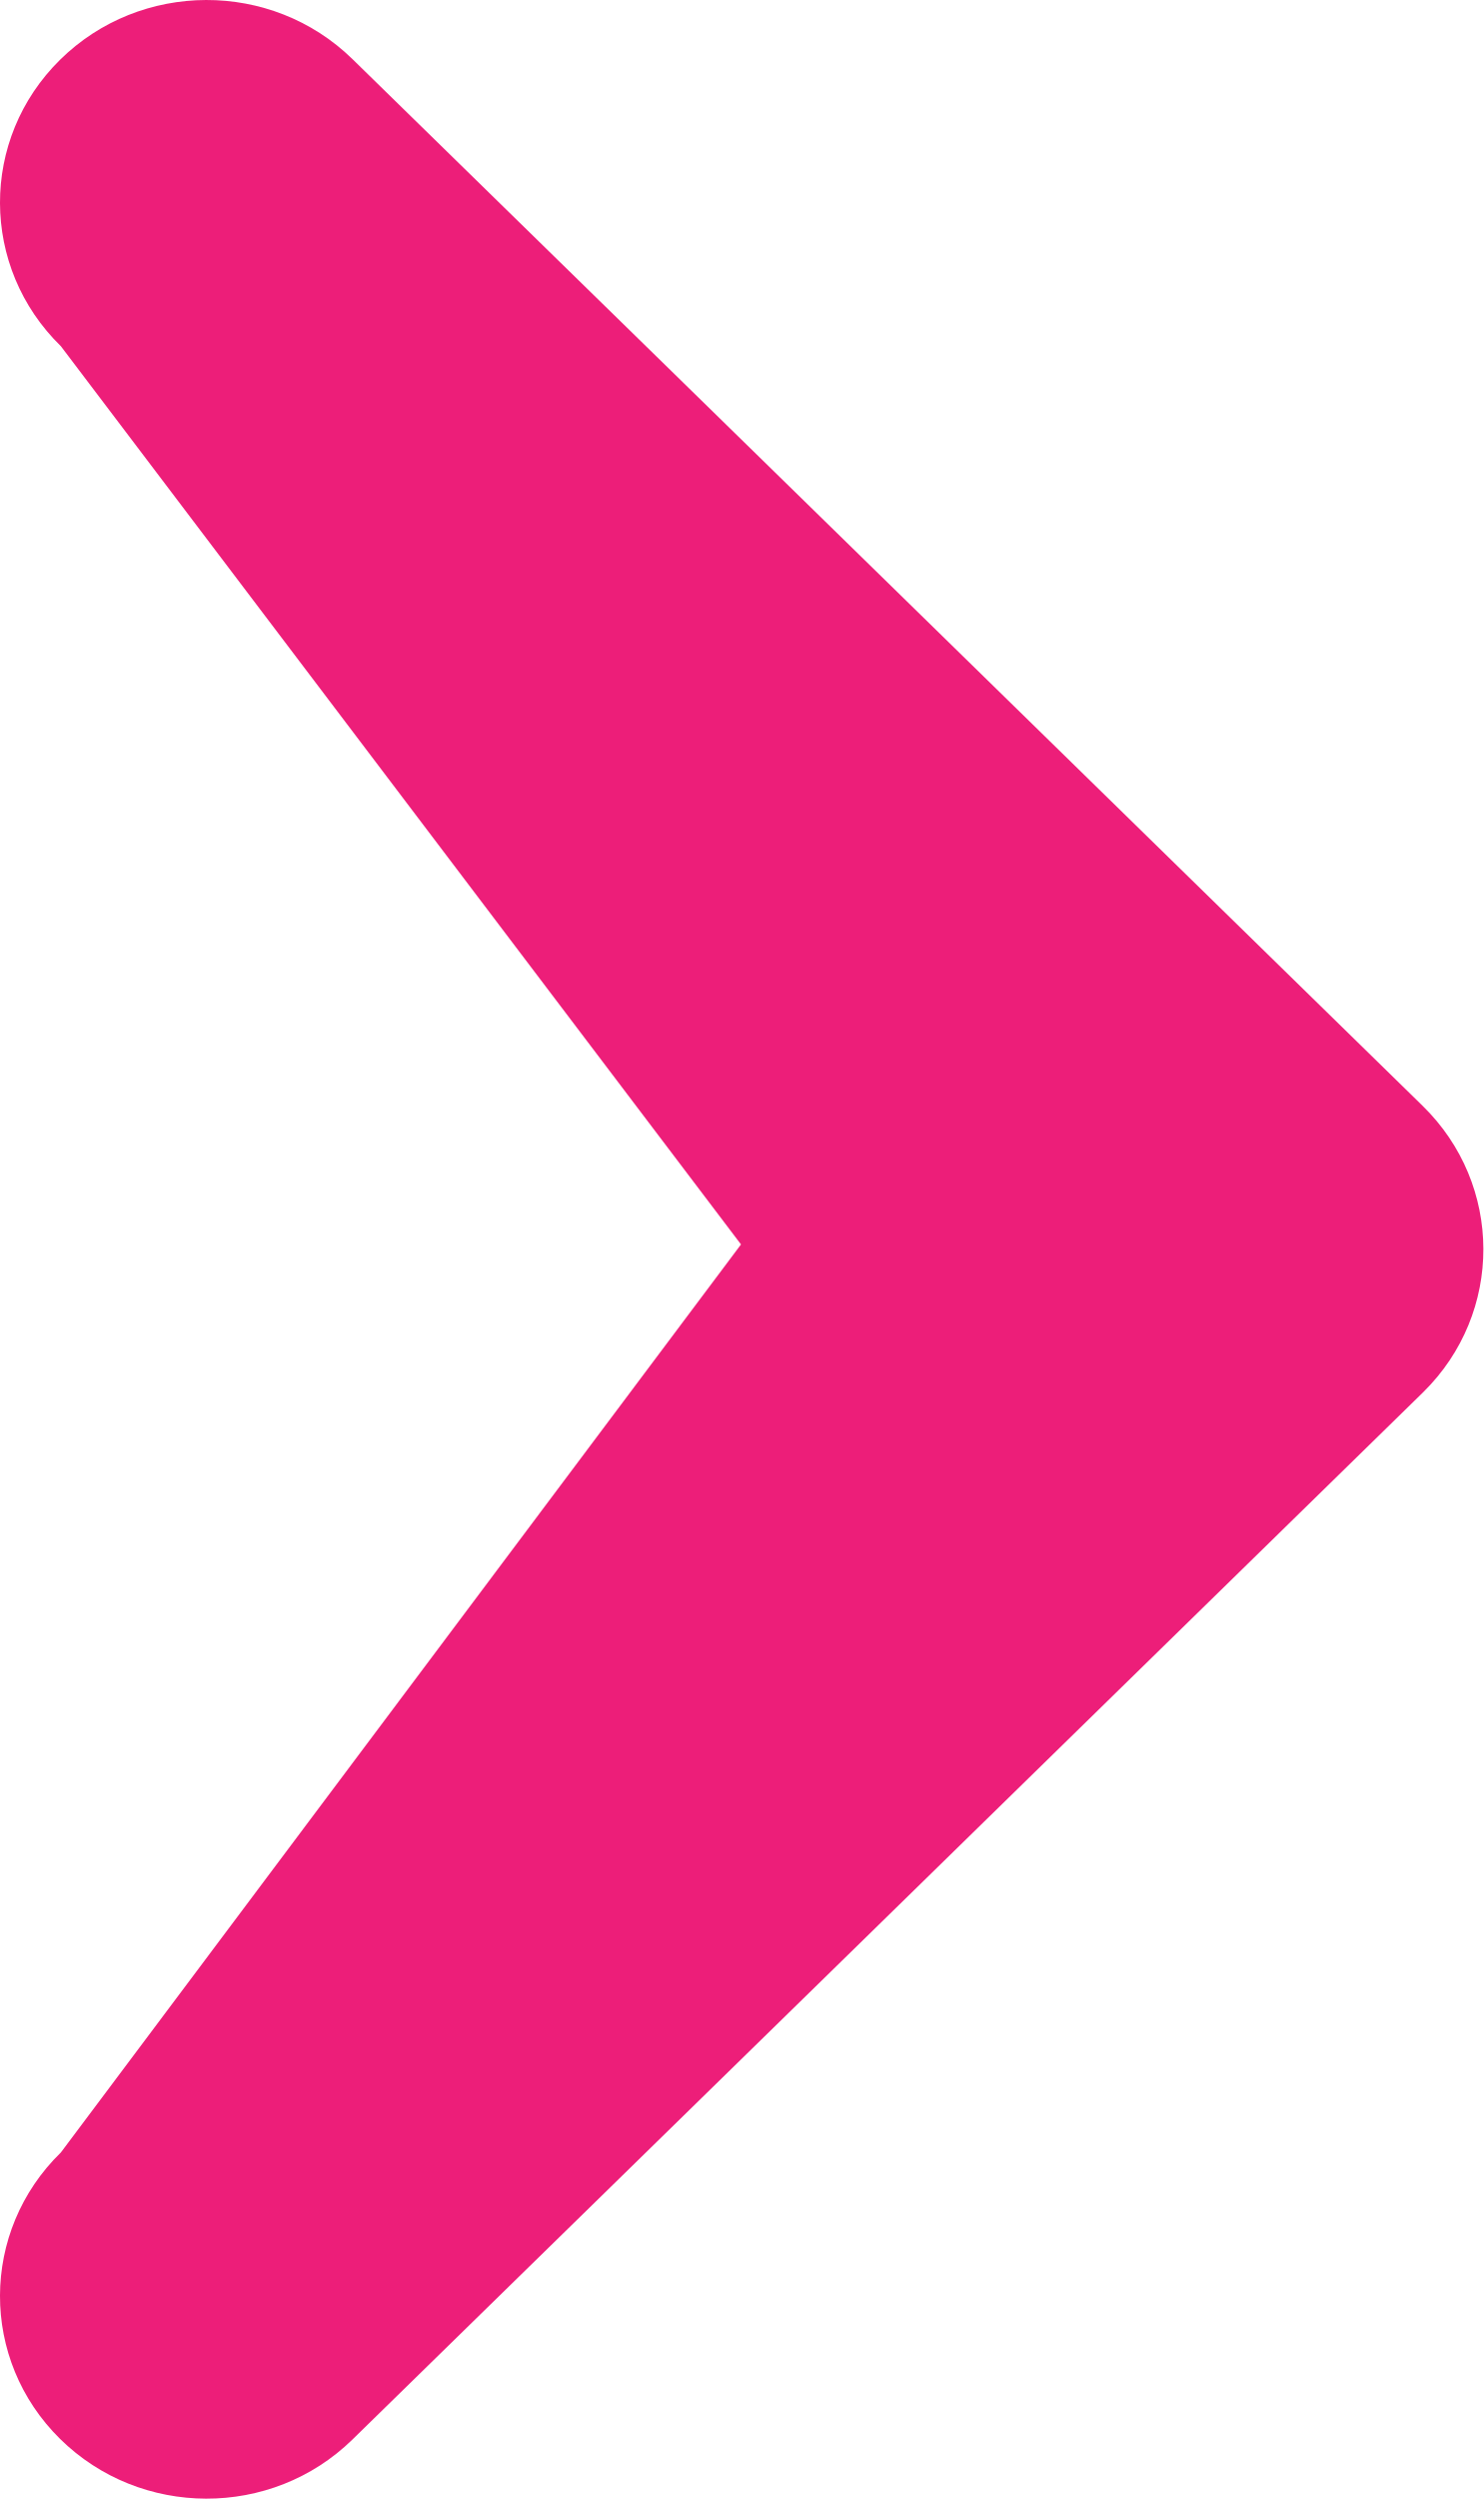
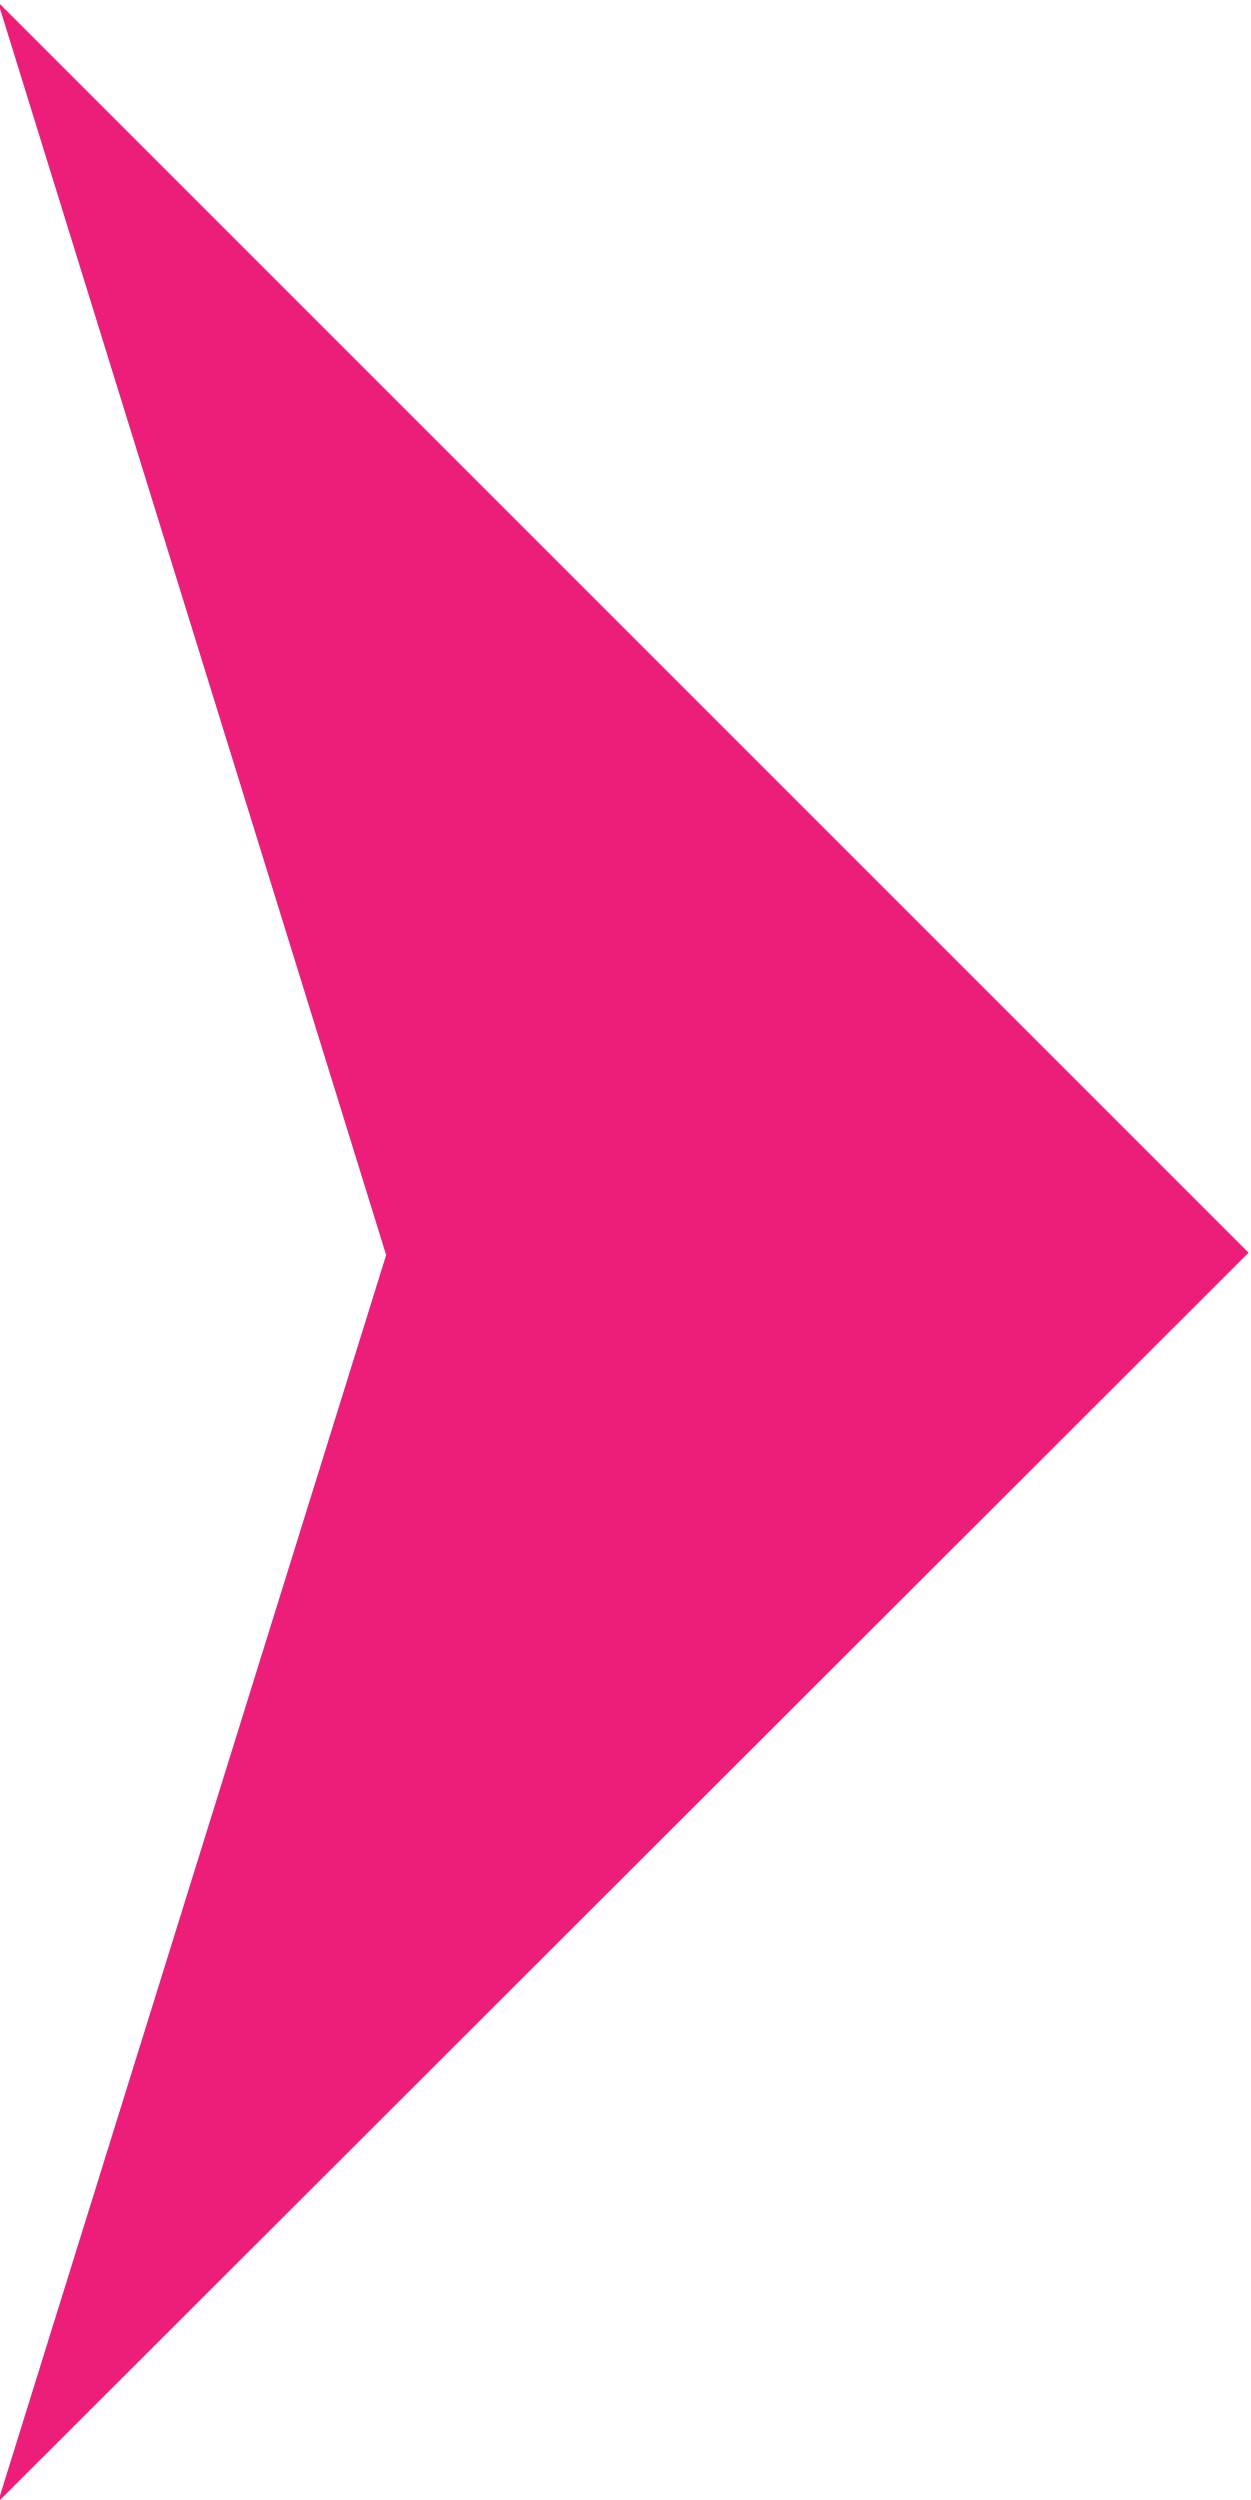
- <svg xmlns="http://www.w3.org/2000/svg" width="304" height="512" xml:space="preserve" shape-rendering="geometricPrecision" text-rendering="geometricPrecision" image-rendering="optimizeQuality" fill-rule="evenodd" clip-rule="evenodd">
+ <svg xmlns="http://www.w3.org/2000/svg" width="10.6" height="21.19">
  <g>
-     <path transform="rotate(-180, 151.999, 255.965)" fill="#ed1e79" fill-rule="nonzero" d="m291.523,440.999c16.567,16.17 16.649,42.46 0.153,58.7c-16.485,16.24 -43.305,16.32 -59.872,0.16l-219.329,-214.47c-16.567,-16.16 -16.649,-42.45 -0.153,-58.69l219.482,-214.62c16.567,-16.17 43.386,-16.09 59.872,0.15c16.496,16.24 16.414,42.54 -0.153,58.7l-139.383,186.04l139.383,184.03z" id="svg_1" />
+     <g transform="rotate(90, 5.28259, 10.6124)" data-name="Capa 2" id="Capa_2">
+       <g data-name="10" id="_10">
+         <polygon id="svg_1" fill="#ed1e79" points="5.288,5.312 15.878,15.912 5.308,12.622 -5.312,15.912 5.288,5.312 " class="cls-1" />
+       </g>
+     </g>
  </g>
</svg>
